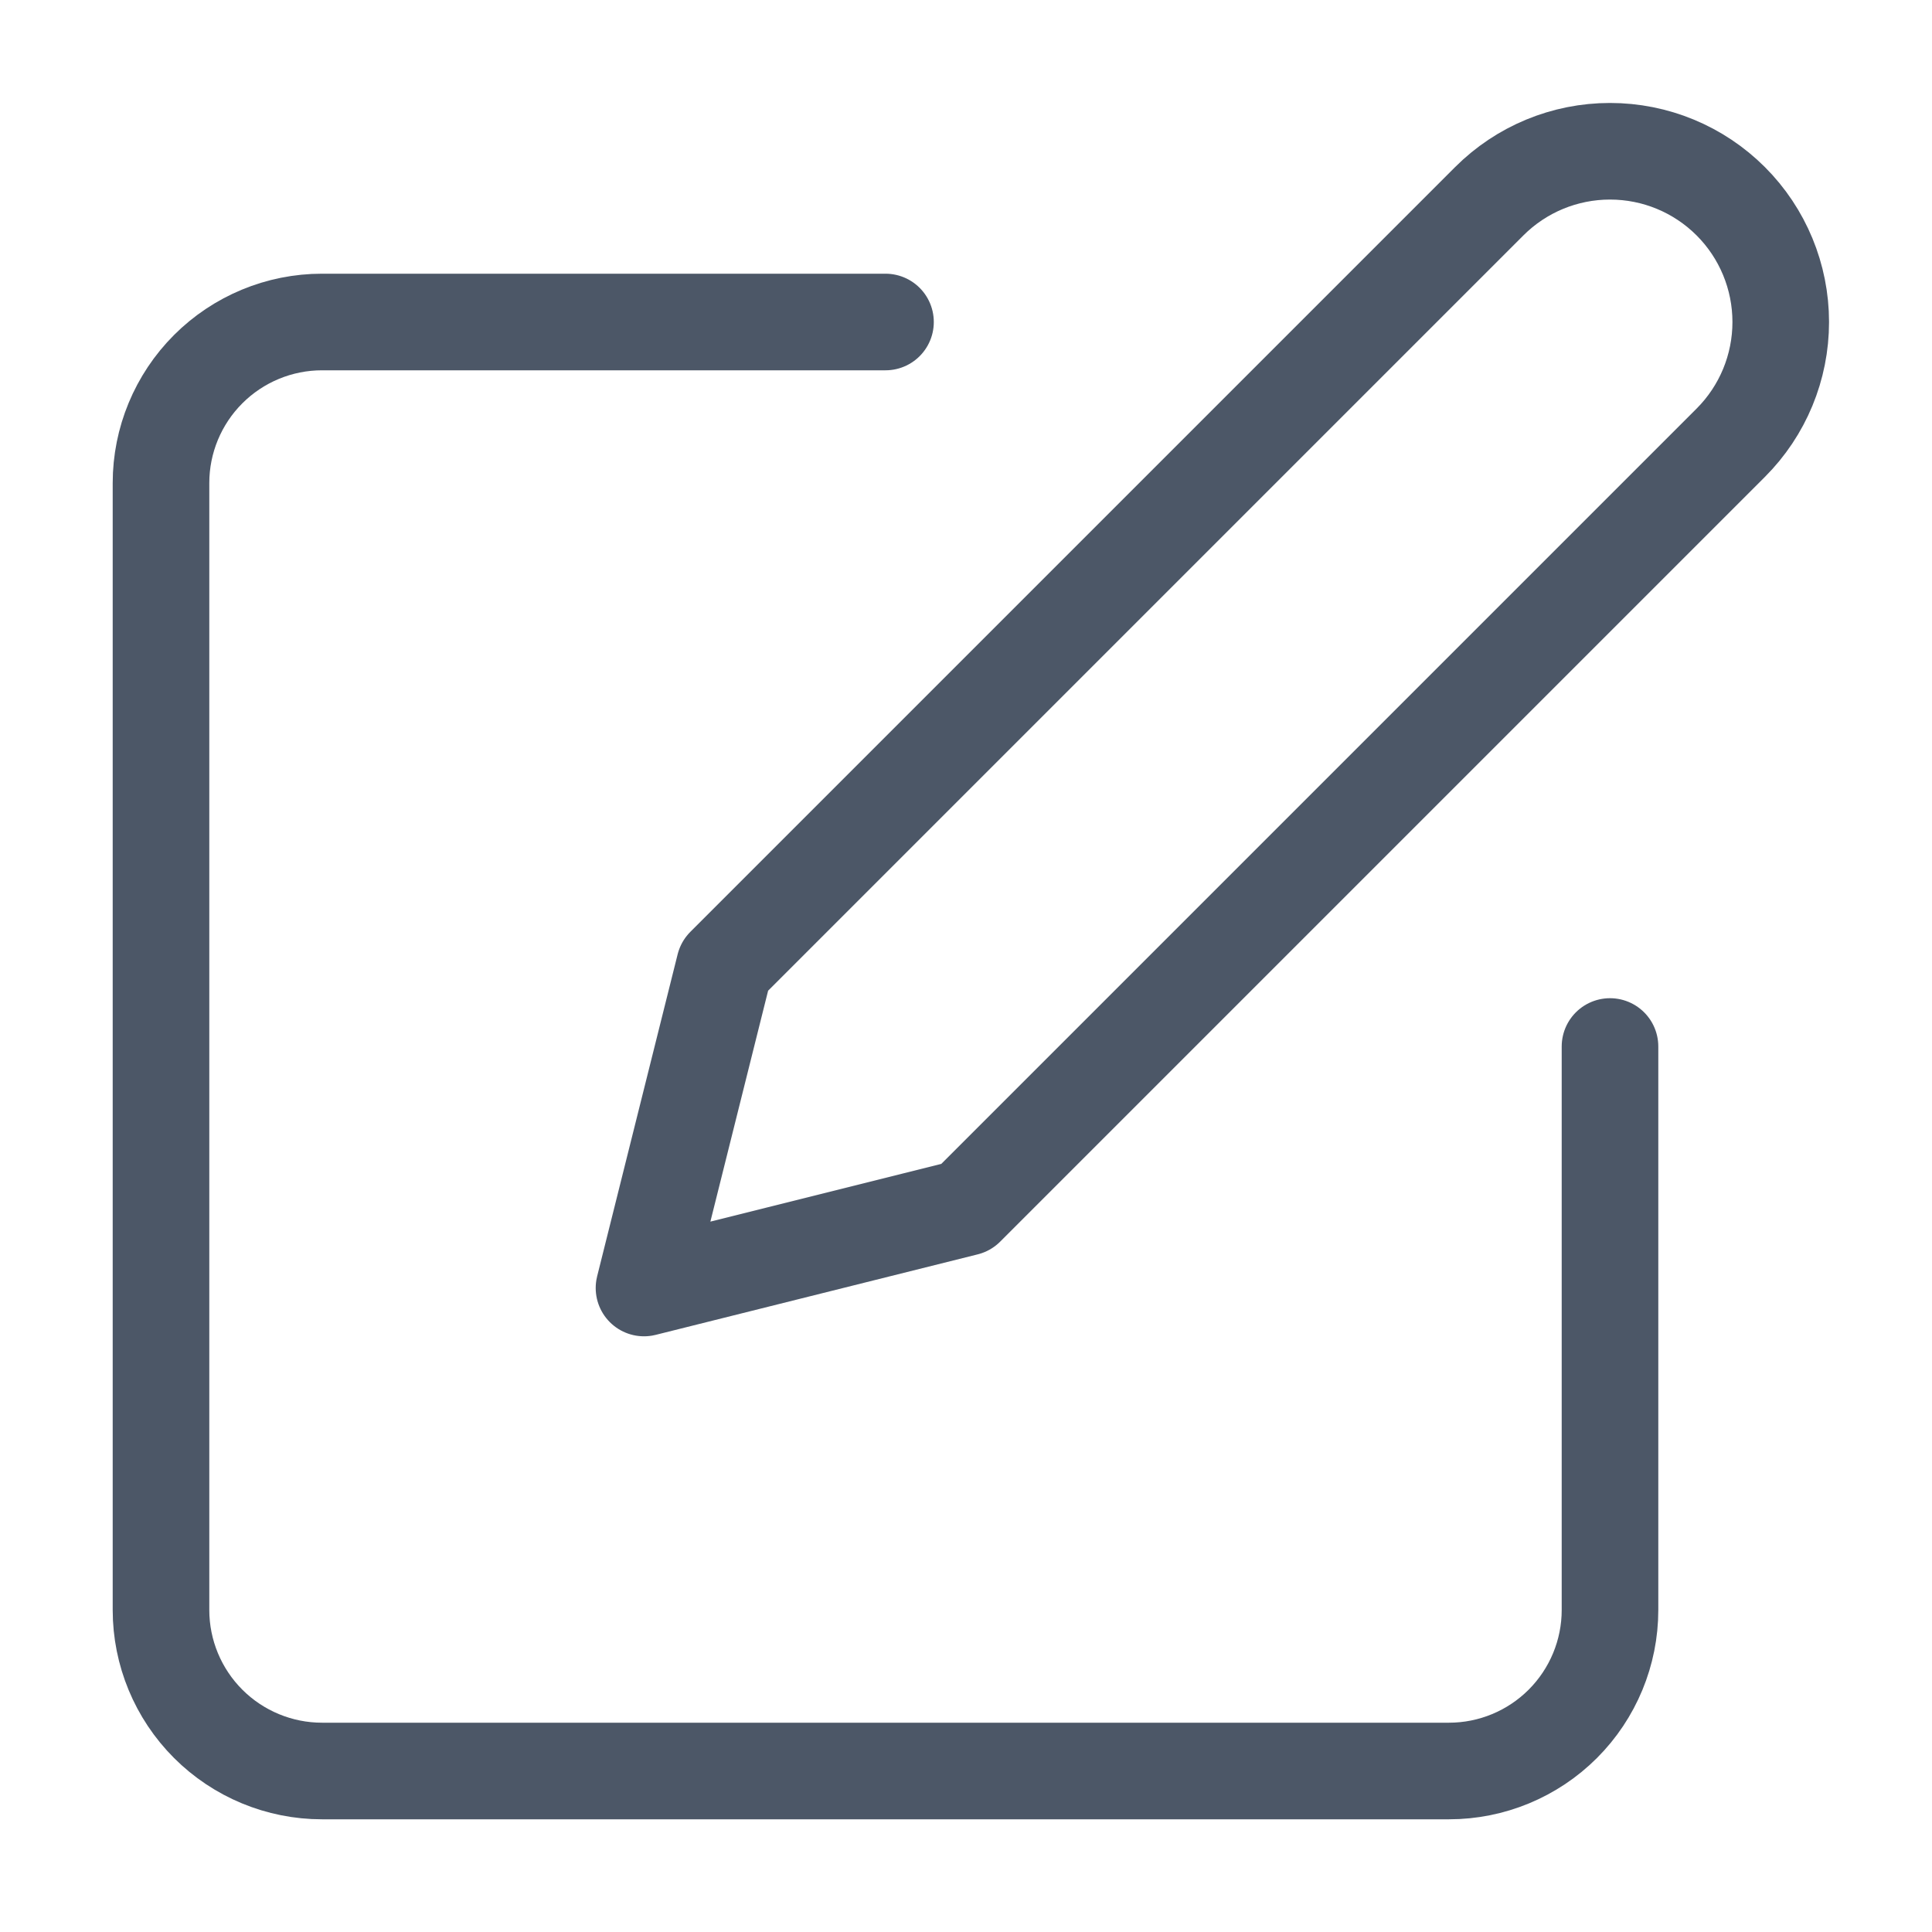
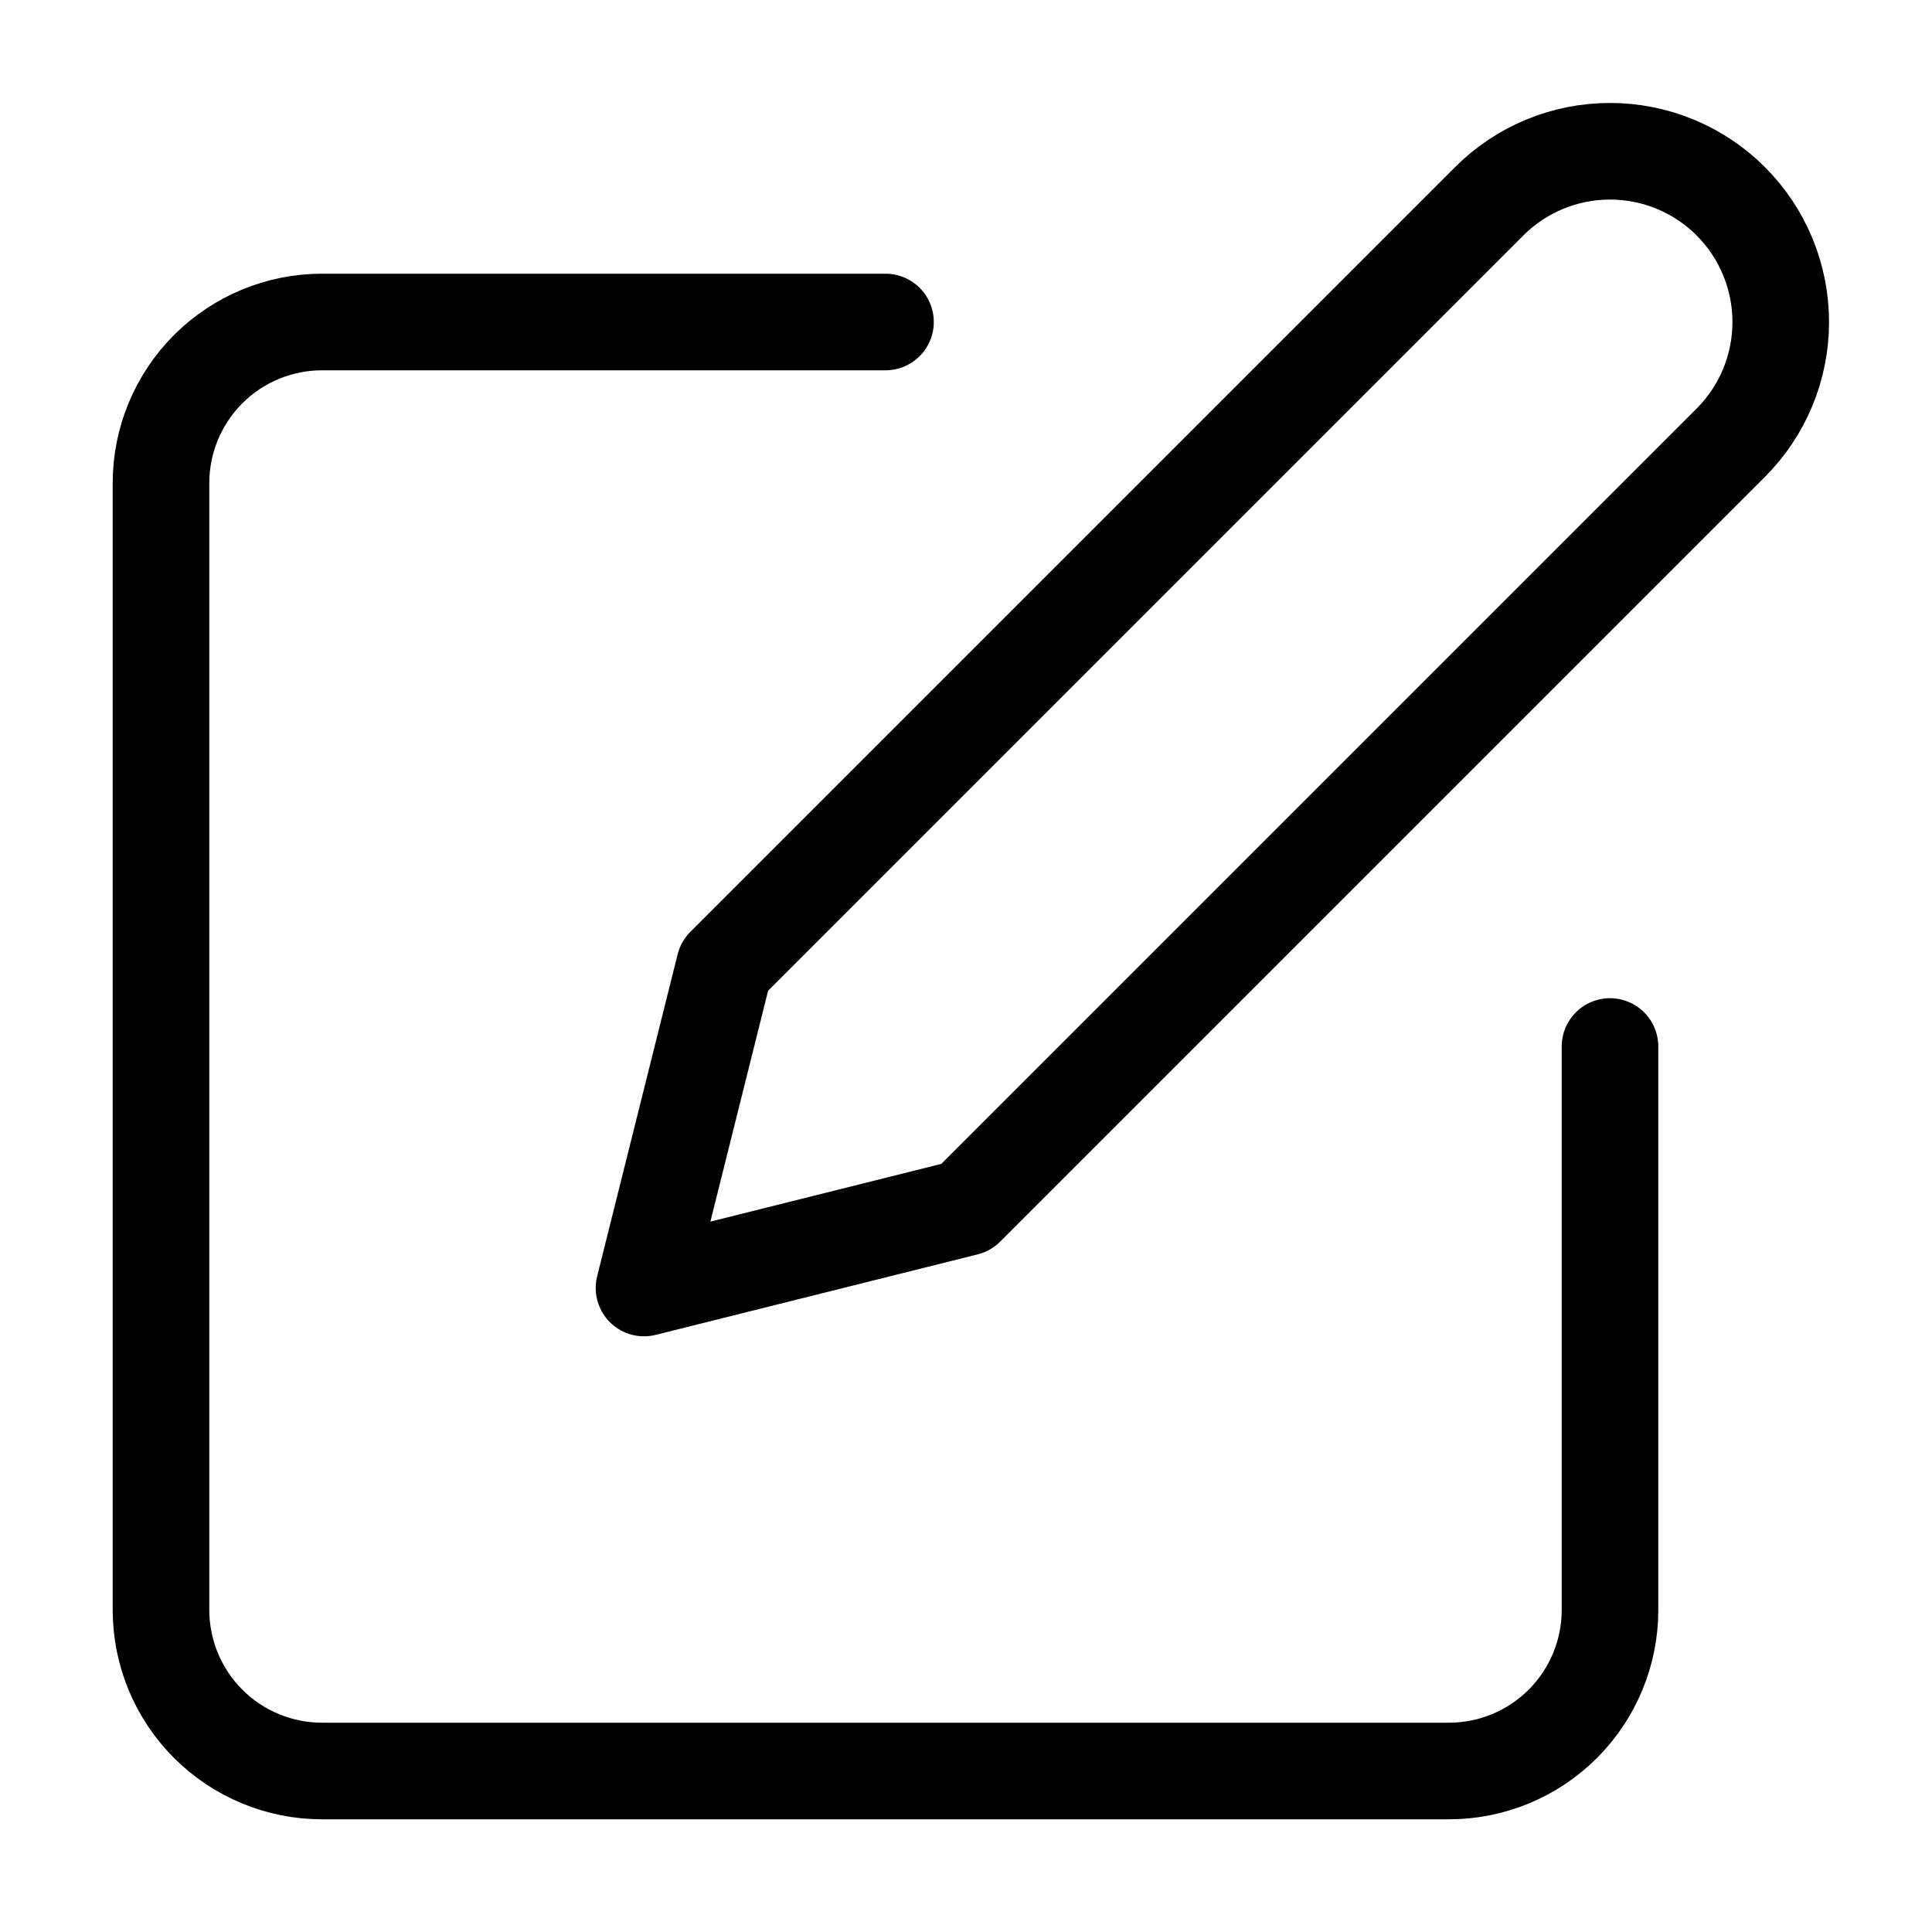
<svg xmlns="http://www.w3.org/2000/svg" width="24" height="24" viewBox="0 0 24 24" fill="none">
-   <path d="M11 4H4C3.47 4 2.961 4.211 2.586 4.586C2.211 4.961 2 5.47 2 6V20C2 20.53 2.211 21.039 2.586 21.414C2.961 21.789 3.47 22 4 22H18C18.53 22 19.039 21.789 19.414 21.414C19.789 21.039 20 20.53 20 20V13" stroke="#4C5767" stroke-width="1.2" stroke-linecap="round" stroke-linejoin="round" />
-   <path d="M18.5 2.5C18.898 2.102 19.437 1.879 20 1.879C20.563 1.879 21.102 2.102 21.5 2.5C21.898 2.898 22.121 3.438 22.121 4C22.121 4.563 21.898 5.102 21.5 5.5L12 15L8 16L9 12L18.5 2.5Z" stroke="#4C5767" stroke-width="1.2" stroke-linecap="round" stroke-linejoin="round" />
+   <path d="M11 4H4C3.47 4 2.961 4.211 2.586 4.586C2.211 4.961 2 5.47 2 6V20C2 20.53 2.211 21.039 2.586 21.414C2.961 21.789 3.47 22 4 22H18C18.53 22 19.039 21.789 19.414 21.414C19.789 21.039 20 20.53 20 20V13" stroke="currentColor" stroke-width="1.2" stroke-linecap="round" stroke-linejoin="round" />
+   <path d="M18.5 2.5C18.898 2.102 19.437 1.879 20 1.879C20.563 1.879 21.102 2.102 21.5 2.5C21.898 2.898 22.121 3.438 22.121 4C22.121 4.563 21.898 5.102 21.5 5.5L12 15L8 16L9 12L18.5 2.5Z" stroke="currentColor" stroke-width="1.2" stroke-linecap="round" stroke-linejoin="round" />
</svg>
